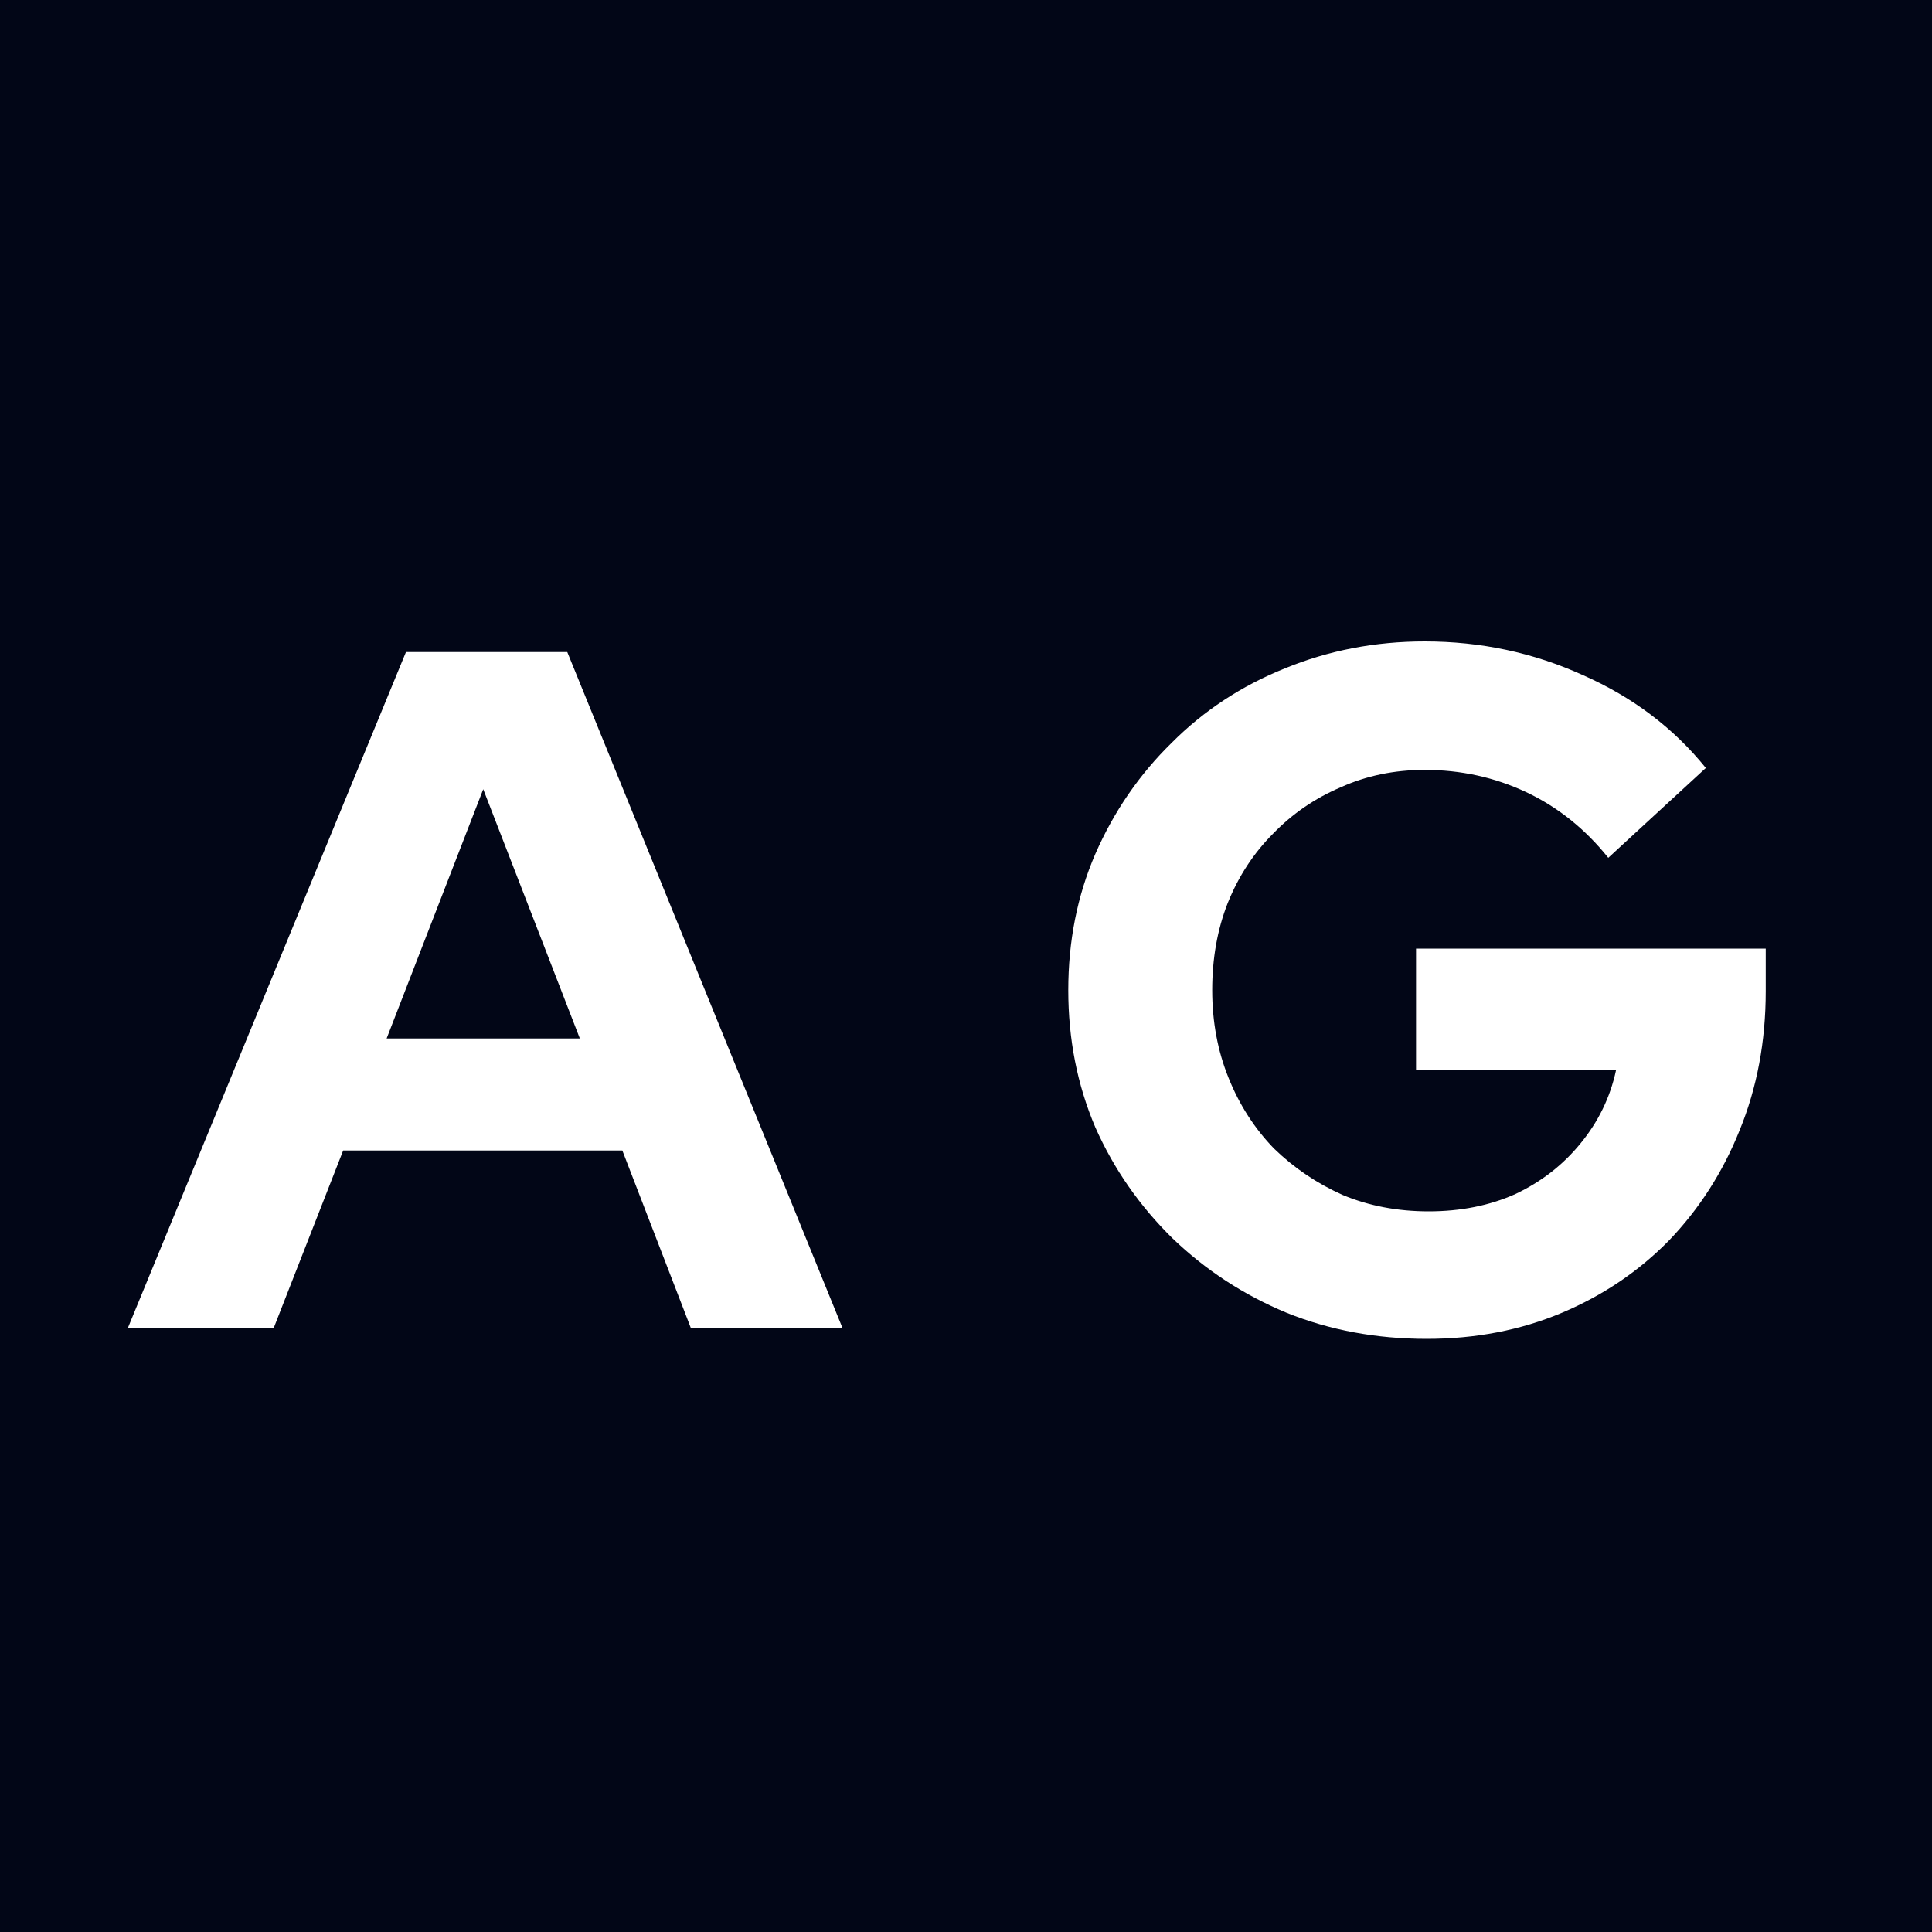
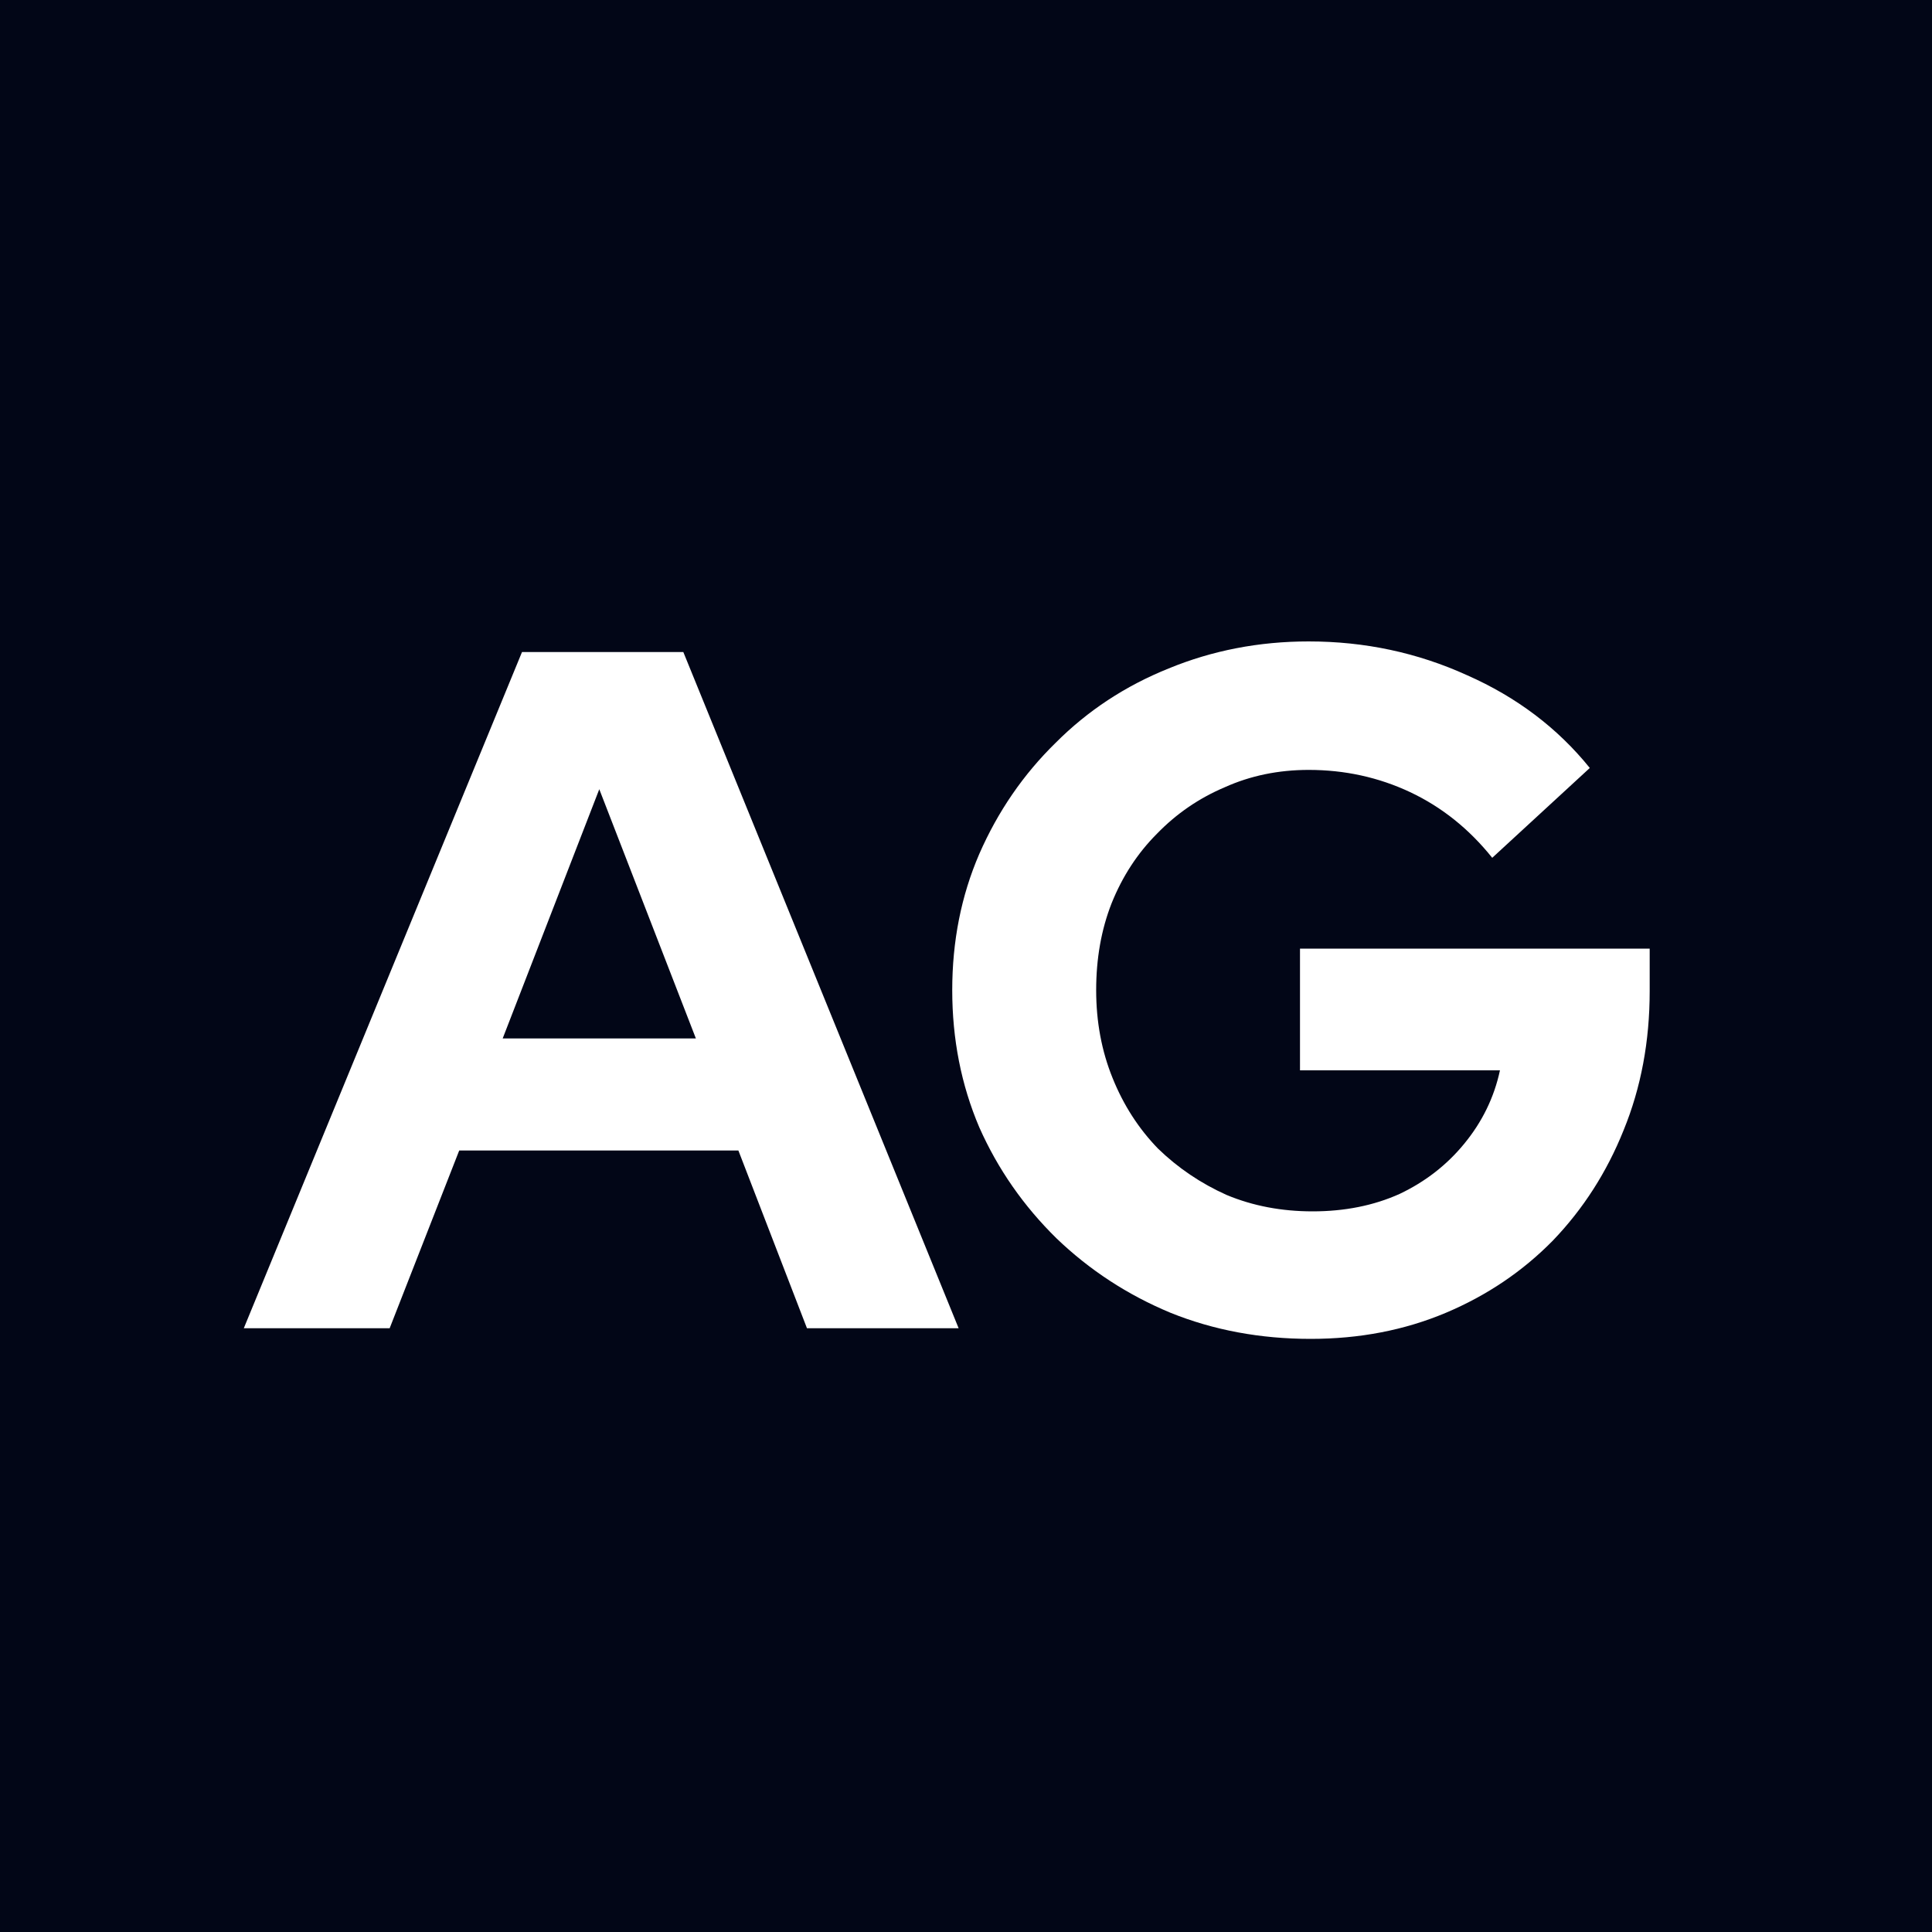
<svg xmlns="http://www.w3.org/2000/svg" width="16" height="16" viewBox="0 0 16 16" fill="none">
  <rect width="16" height="16" fill="#020617" />
-   <path d="M1.058 11L3.362 5.4H4.698L6.978 11H5.722L5.154 9.528H2.842L2.266 11H1.058ZM3.202 8.6H4.802L4.002 6.536L3.202 8.6ZM11.815 11.088C11.399 11.088 11.012 11.016 10.655 10.872C10.297 10.723 9.983 10.517 9.711 10.256C9.439 9.989 9.225 9.683 9.071 9.336C8.921 8.984 8.847 8.605 8.847 8.2C8.847 7.795 8.921 7.419 9.071 7.072C9.225 6.72 9.436 6.413 9.703 6.152C9.969 5.885 10.281 5.68 10.639 5.536C11.001 5.387 11.388 5.312 11.799 5.312C12.263 5.312 12.7 5.405 13.111 5.592C13.521 5.773 13.86 6.029 14.127 6.36L13.319 7.104C13.127 6.864 12.9 6.683 12.639 6.56C12.377 6.437 12.097 6.376 11.799 6.376C11.548 6.376 11.316 6.424 11.103 6.52C10.889 6.611 10.703 6.739 10.543 6.904C10.383 7.064 10.257 7.256 10.167 7.48C10.081 7.699 10.039 7.939 10.039 8.2C10.039 8.461 10.084 8.704 10.175 8.928C10.265 9.152 10.391 9.347 10.551 9.512C10.716 9.672 10.905 9.8 11.119 9.896C11.337 9.987 11.575 10.032 11.831 10.032C12.097 10.032 12.337 9.984 12.551 9.888C12.764 9.787 12.943 9.648 13.087 9.472C13.236 9.291 13.335 9.088 13.383 8.864H11.727V7.856H14.623V8.208C14.623 8.624 14.551 9.008 14.407 9.36C14.268 9.707 14.073 10.011 13.823 10.272C13.572 10.528 13.276 10.728 12.935 10.872C12.593 11.016 12.22 11.088 11.815 11.088Z" fill="white" />
+   <path d="M2.019 11L4.323 5.4H5.659L7.939 11H6.683L6.115 9.528H3.803L3.227 11H2.019ZM4.163 8.6H5.763L4.963 6.536L4.163 8.6ZM10.854 11.088C10.438 11.088 10.051 11.016 9.694 10.872C9.336 10.723 9.022 10.517 8.75 10.256C8.478 9.989 8.264 9.683 8.11 9.336C7.96 8.984 7.886 8.605 7.886 8.2C7.886 7.795 7.96 7.419 8.11 7.072C8.264 6.72 8.475 6.413 8.742 6.152C9.008 5.885 9.32 5.68 9.678 5.536C10.04 5.387 10.427 5.312 10.838 5.312C11.302 5.312 11.739 5.405 12.15 5.592C12.56 5.773 12.899 6.029 13.166 6.36L12.358 7.104C12.166 6.864 11.939 6.683 11.678 6.56C11.416 6.437 11.136 6.376 10.838 6.376C10.587 6.376 10.355 6.424 10.142 6.52C9.928 6.611 9.742 6.739 9.582 6.904C9.422 7.064 9.296 7.256 9.206 7.48C9.12 7.699 9.078 7.939 9.078 8.2C9.078 8.461 9.123 8.704 9.214 8.928C9.304 9.152 9.43 9.347 9.59 9.512C9.755 9.672 9.944 9.8 10.158 9.896C10.376 9.987 10.614 10.032 10.87 10.032C11.136 10.032 11.376 9.984 11.59 9.888C11.803 9.787 11.982 9.648 12.126 9.472C12.275 9.291 12.374 9.088 12.422 8.864H10.766V7.856H13.662V8.208C13.662 8.624 13.59 9.008 13.446 9.36C13.307 9.707 13.112 10.011 12.862 10.272C12.611 10.528 12.315 10.728 11.974 10.872C11.632 11.016 11.259 11.088 10.854 11.088Z" fill="white" />
</svg>
